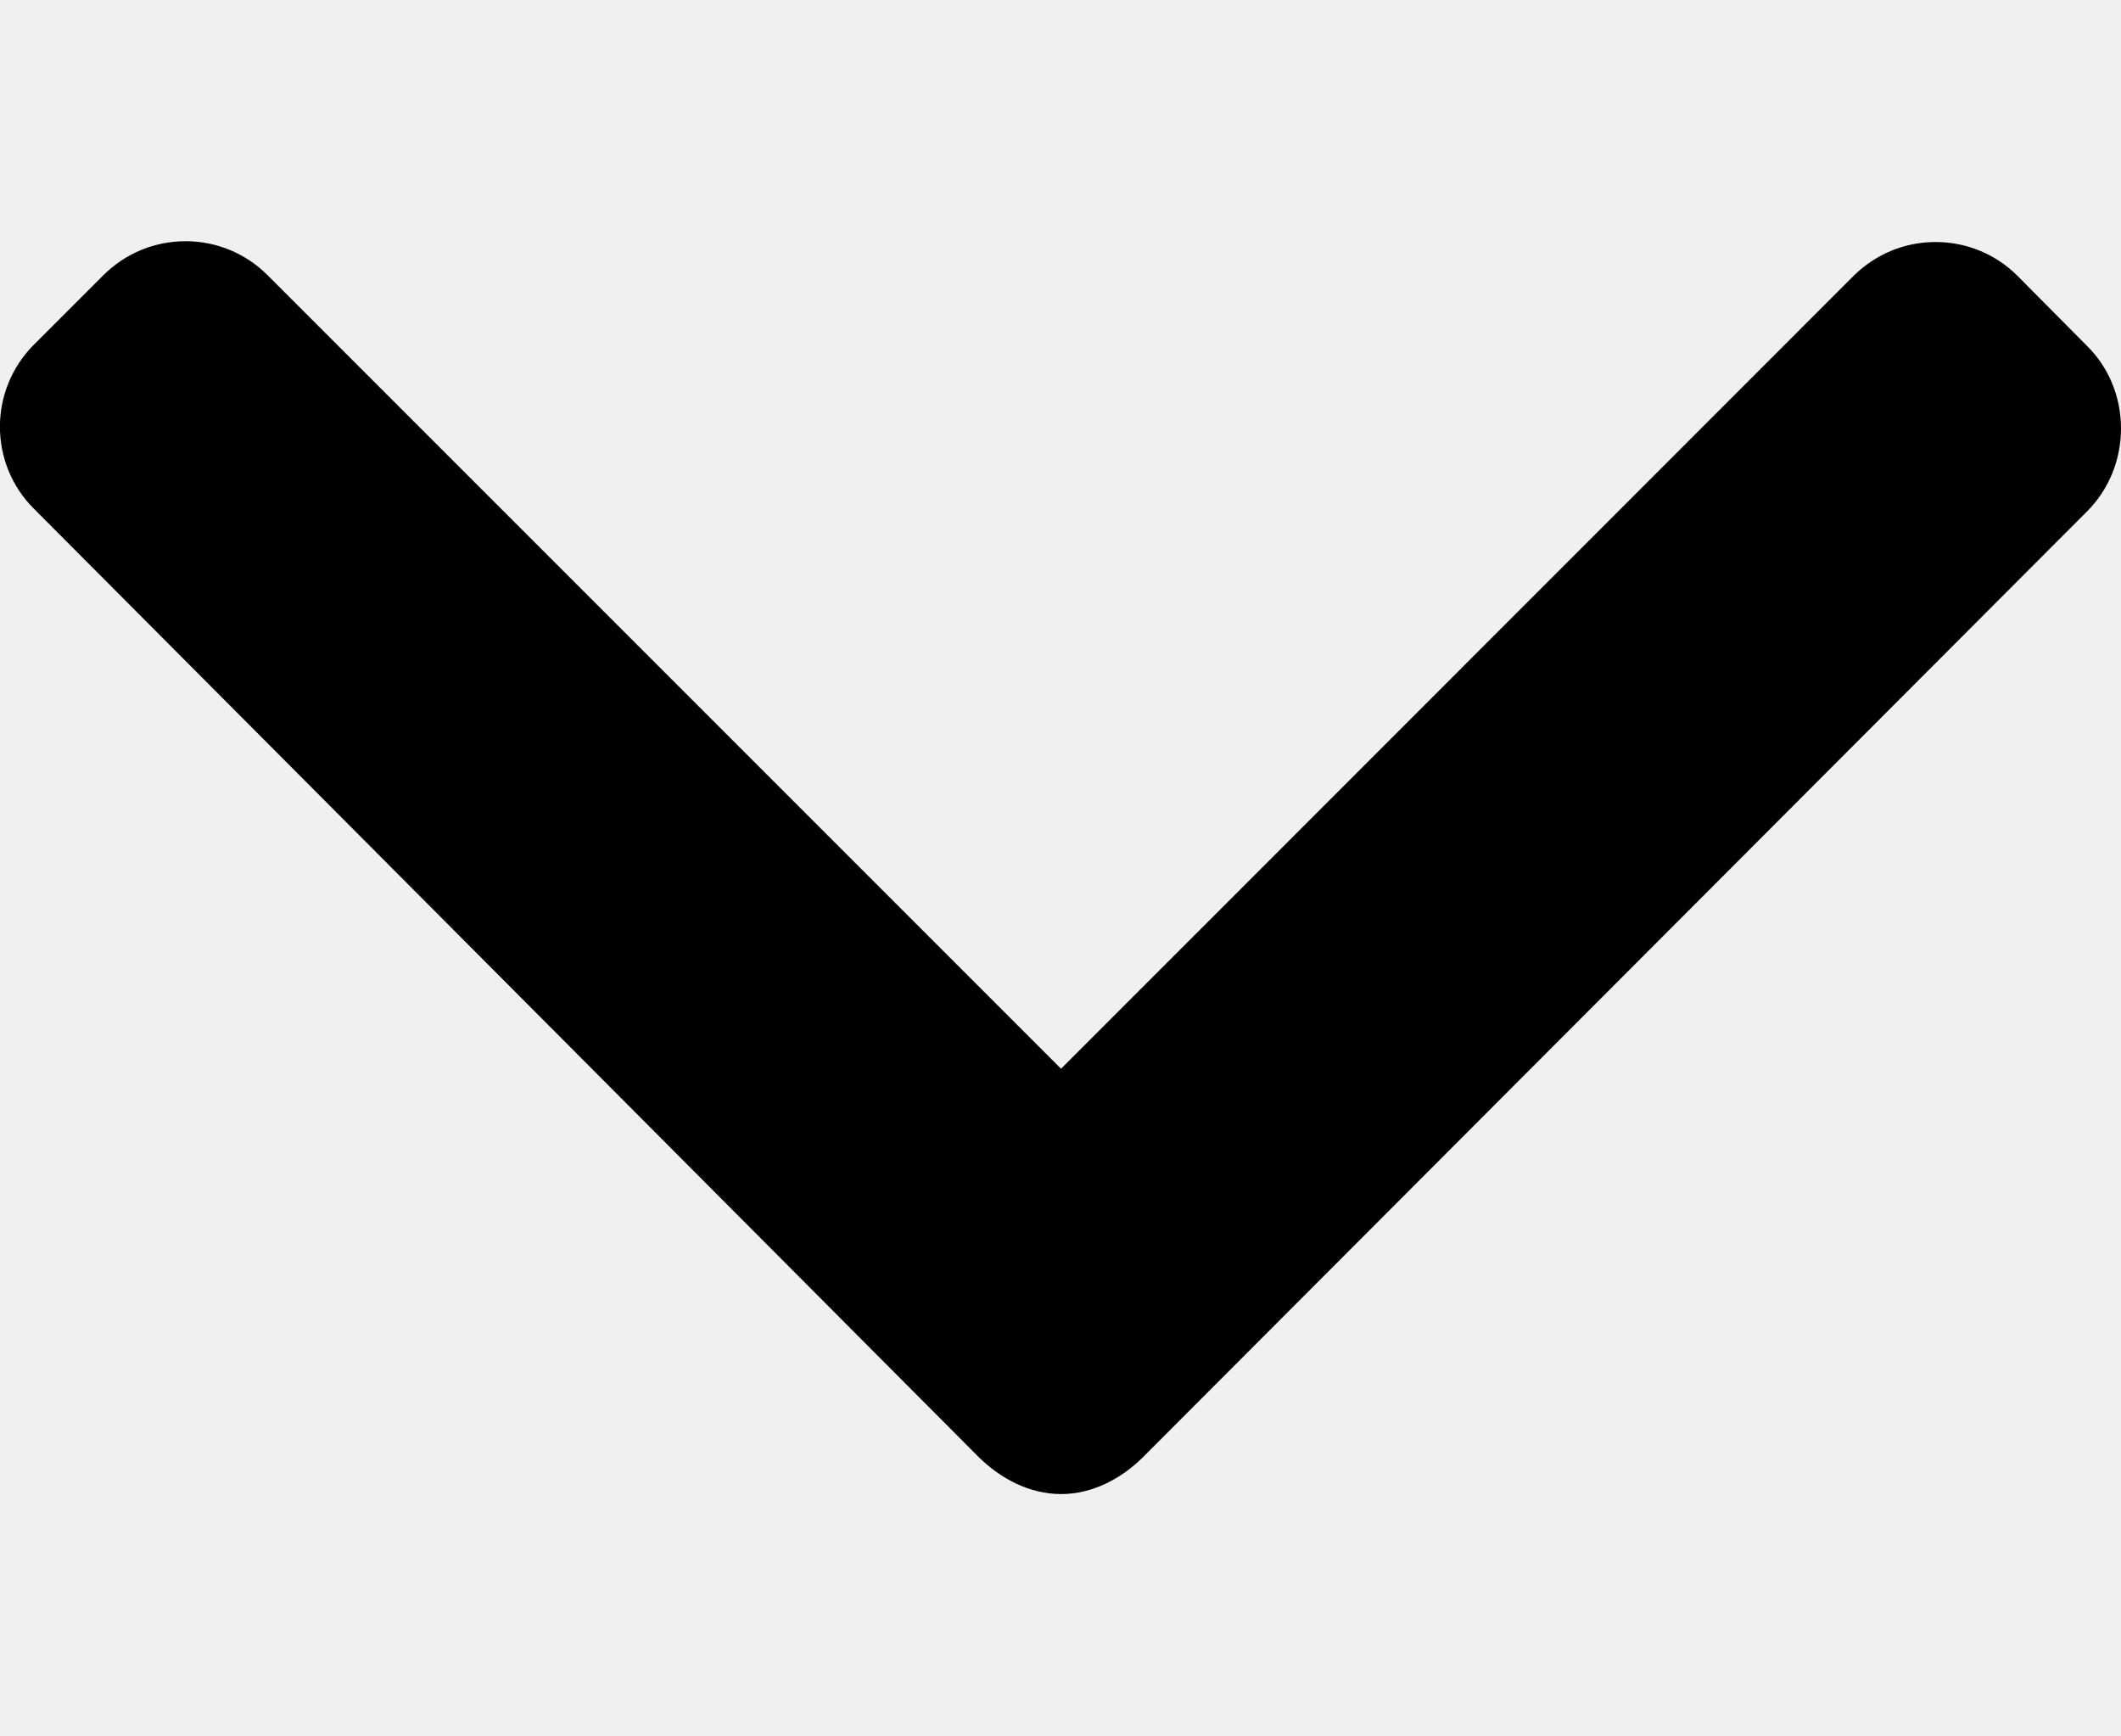
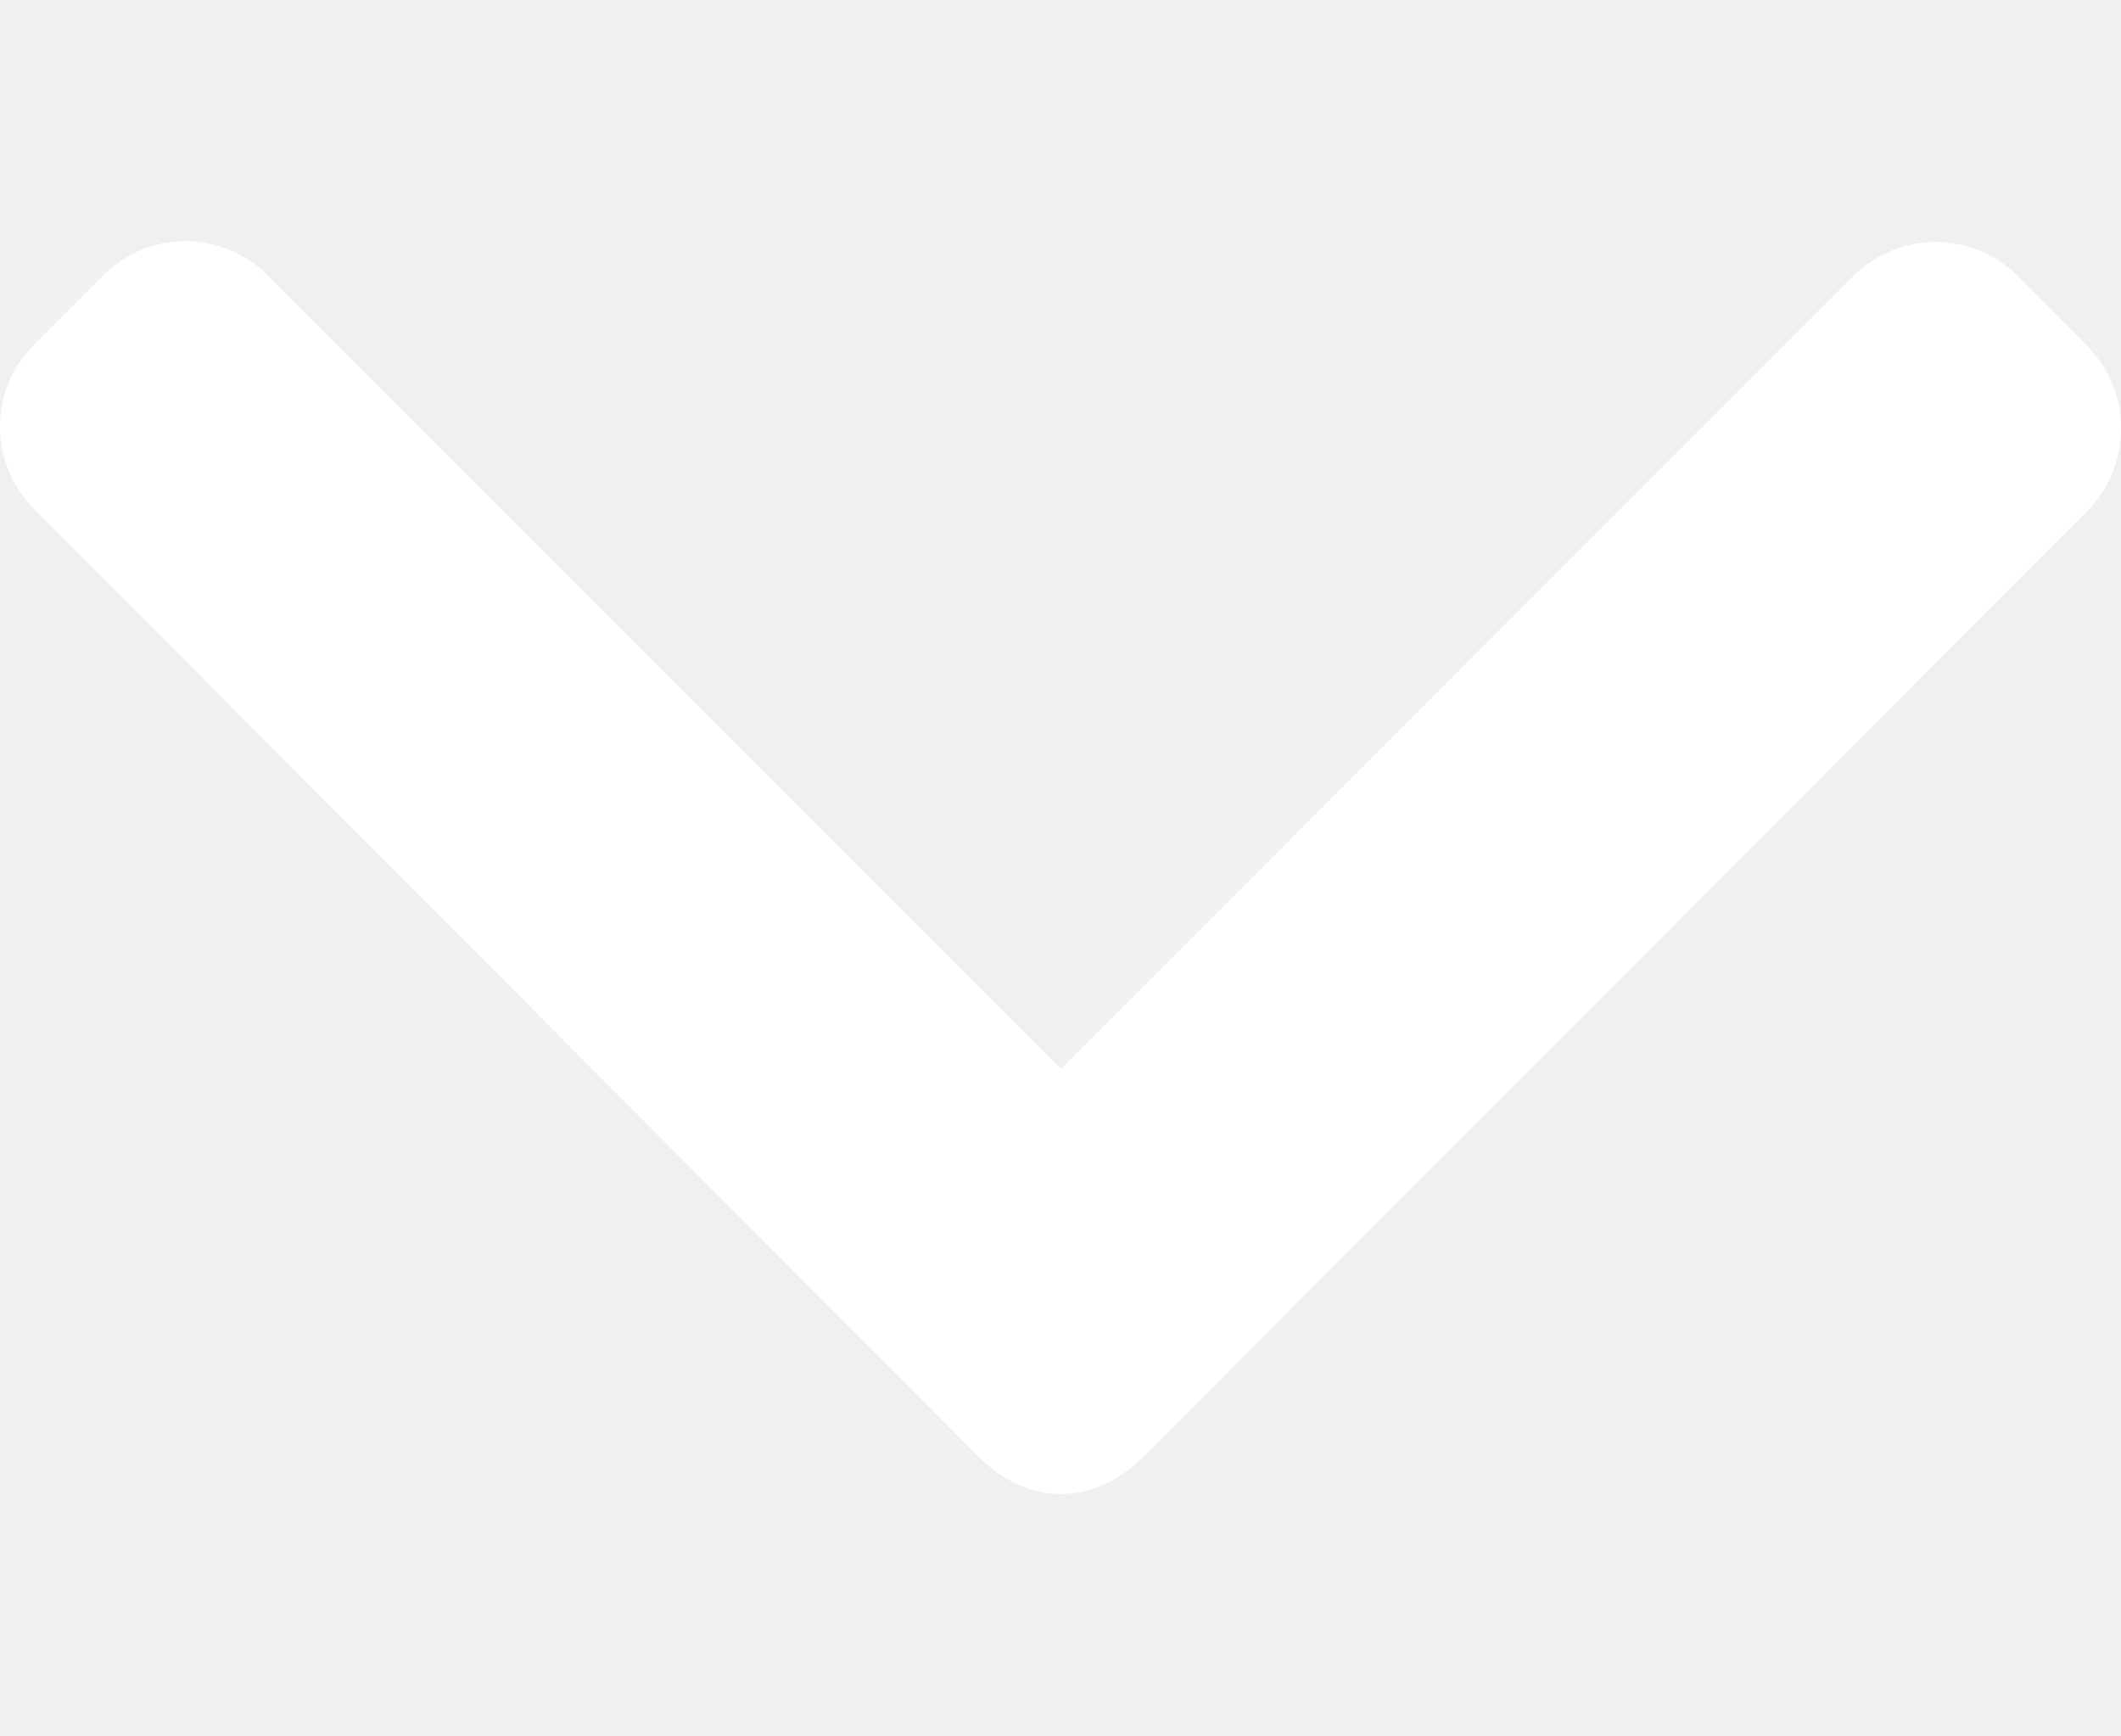
<svg xmlns="http://www.w3.org/2000/svg" width="11" height="9" viewBox="0 0 8 6" fill="none">
-   <path d="M7.872 1.032L7.61 0.768C7.528 0.686 7.418 0.64 7.301 0.64C7.183 0.64 7.074 0.686 6.991 0.768L4.002 3.758L1.009 0.765C0.927 0.683 0.817 0.637 0.7 0.637C0.582 0.637 0.473 0.683 0.39 0.765L0.128 1.027C-0.043 1.198 -0.043 1.476 0.128 1.646L3.691 5.222C3.774 5.304 3.883 5.362 4.002 5.362H4.003C4.12 5.362 4.23 5.304 4.312 5.222L7.872 1.656C7.955 1.573 8 1.46 8 1.343C8 1.226 7.955 1.114 7.872 1.032Z" fill="#000000" />
+   <path d="M7.872 1.032L7.61 0.768C7.528 0.686 7.418 0.64 7.301 0.64C7.183 0.64 7.074 0.686 6.991 0.768L4.002 3.758L1.009 0.765C0.927 0.683 0.817 0.637 0.7 0.637C0.582 0.637 0.473 0.683 0.39 0.765L0.128 1.027C-0.043 1.198 -0.043 1.476 0.128 1.646L3.691 5.222C3.774 5.304 3.883 5.362 4.002 5.362H4.003C4.12 5.362 4.23 5.304 4.312 5.222L7.872 1.656C7.955 1.573 8 1.46 8 1.343C8 1.226 7.955 1.114 7.872 1.032Z" fill="#ffffff" />
</svg>
